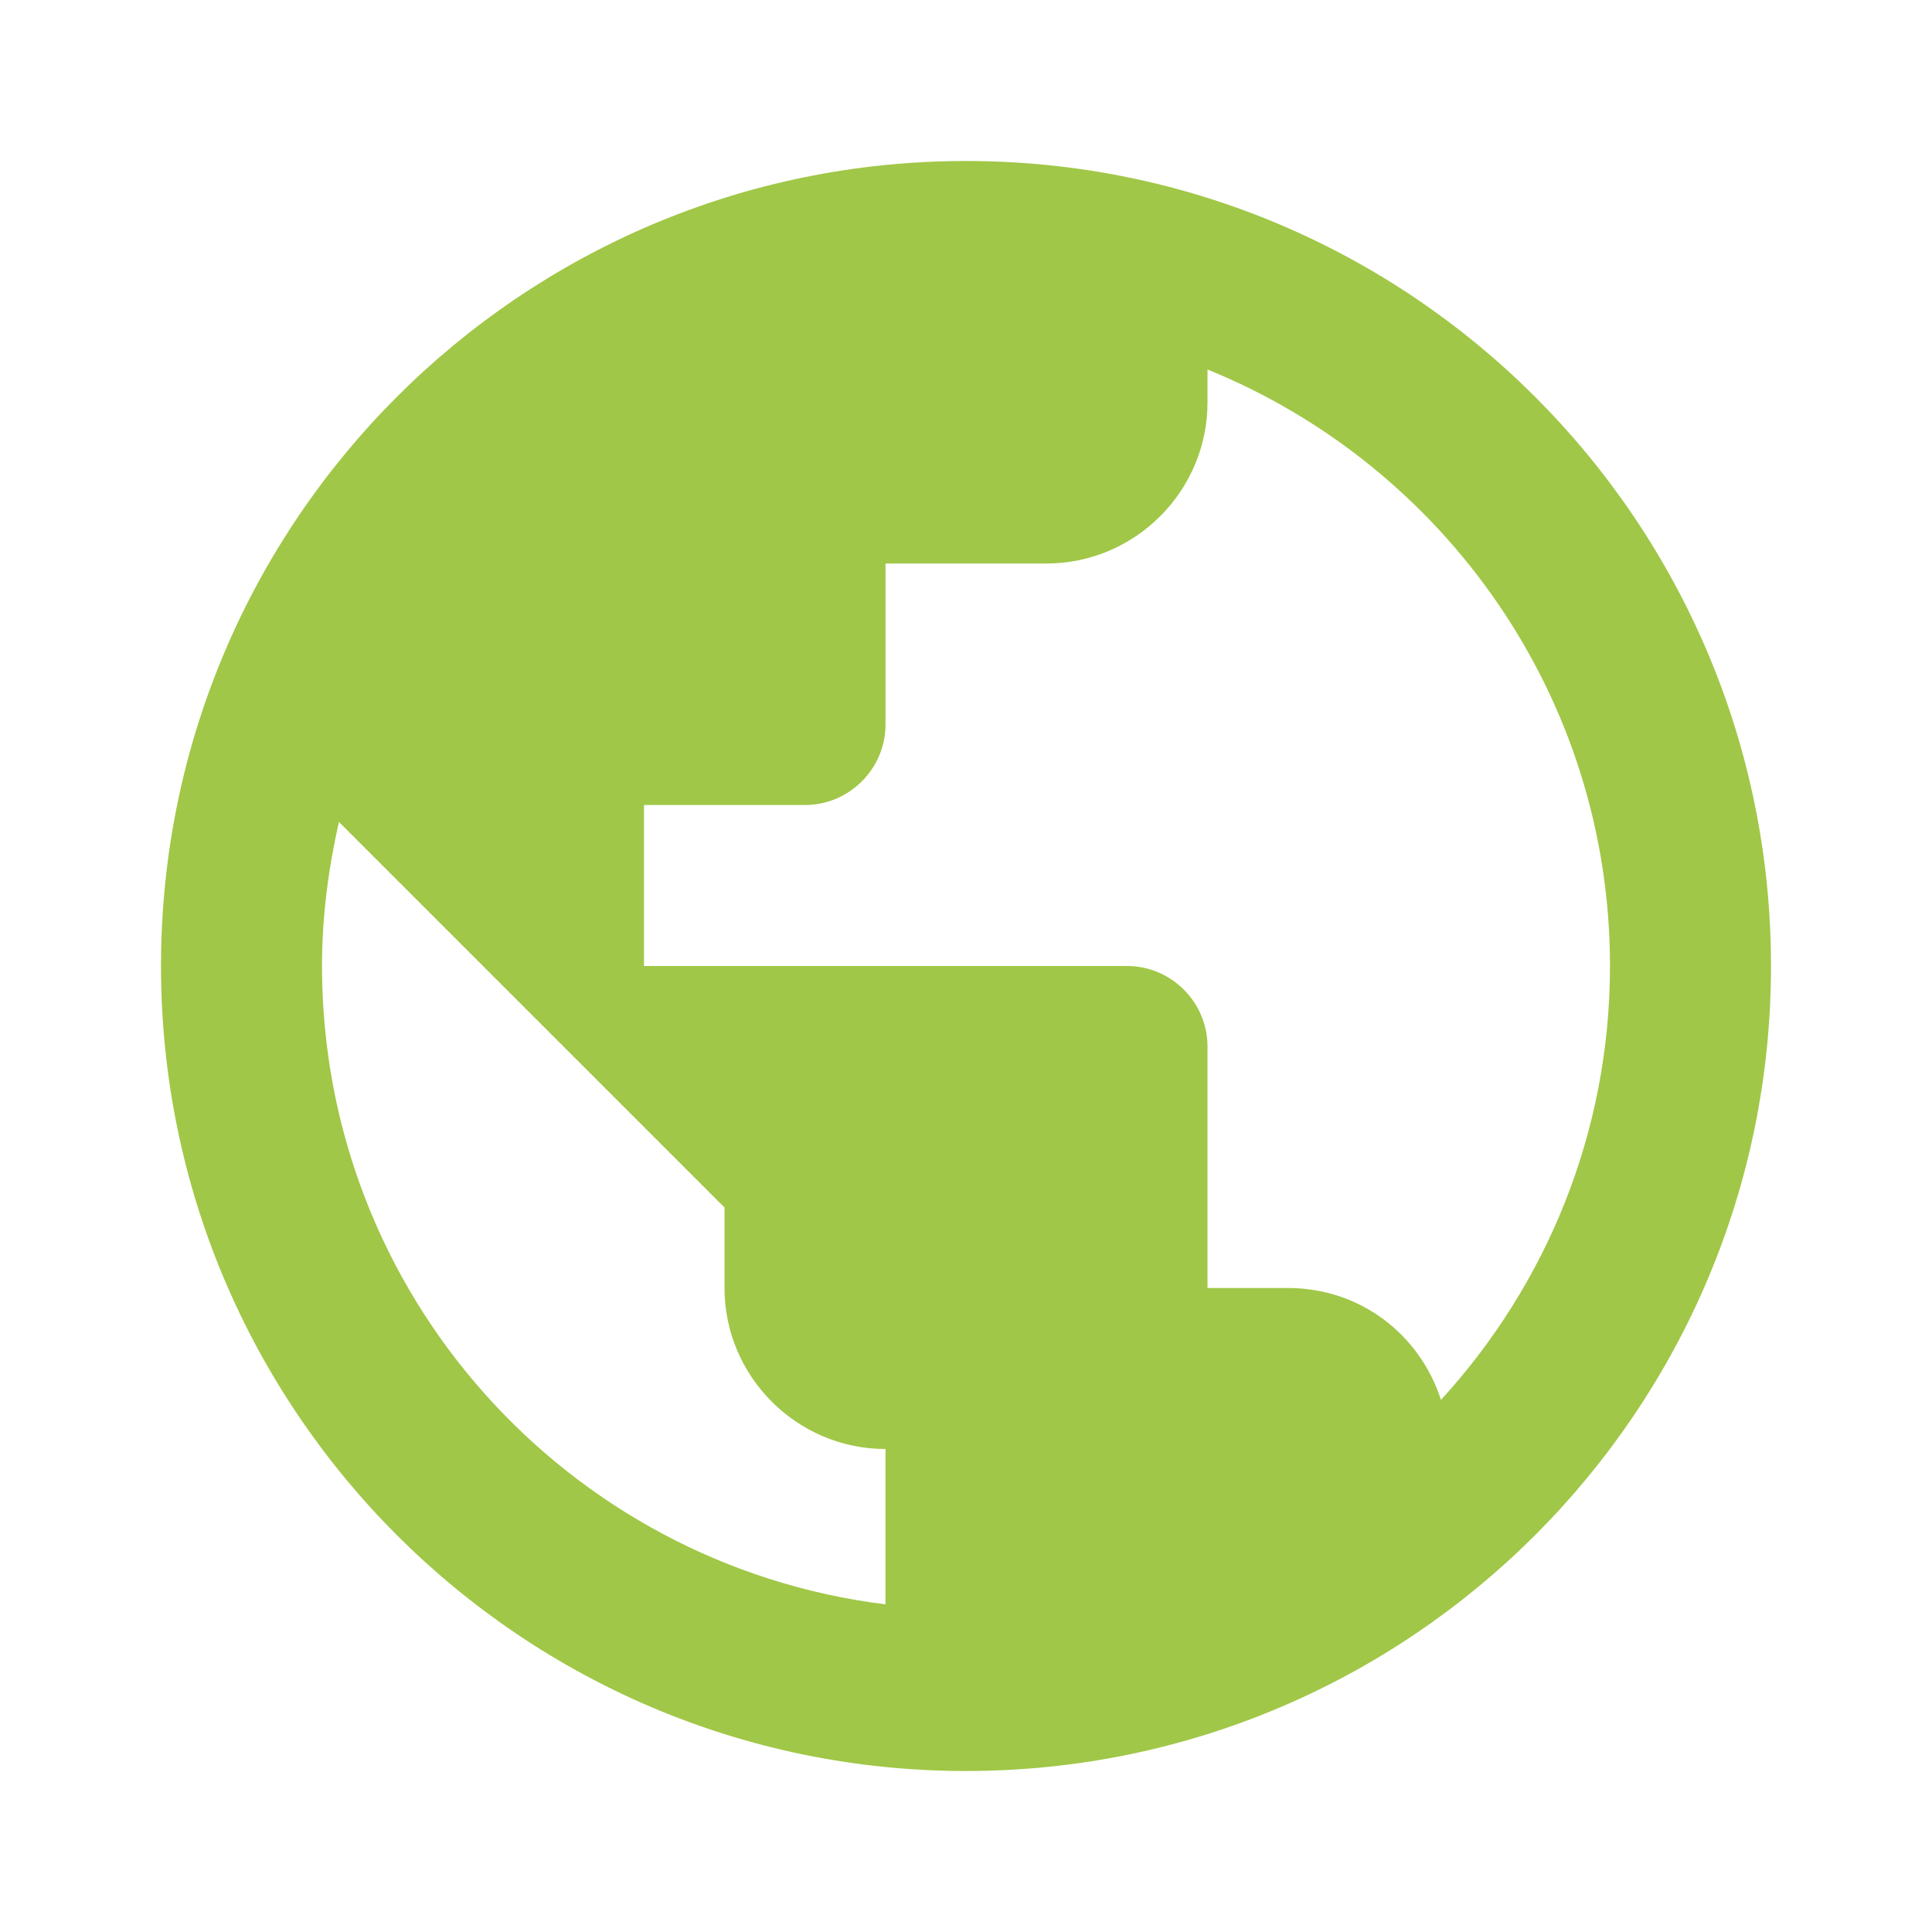
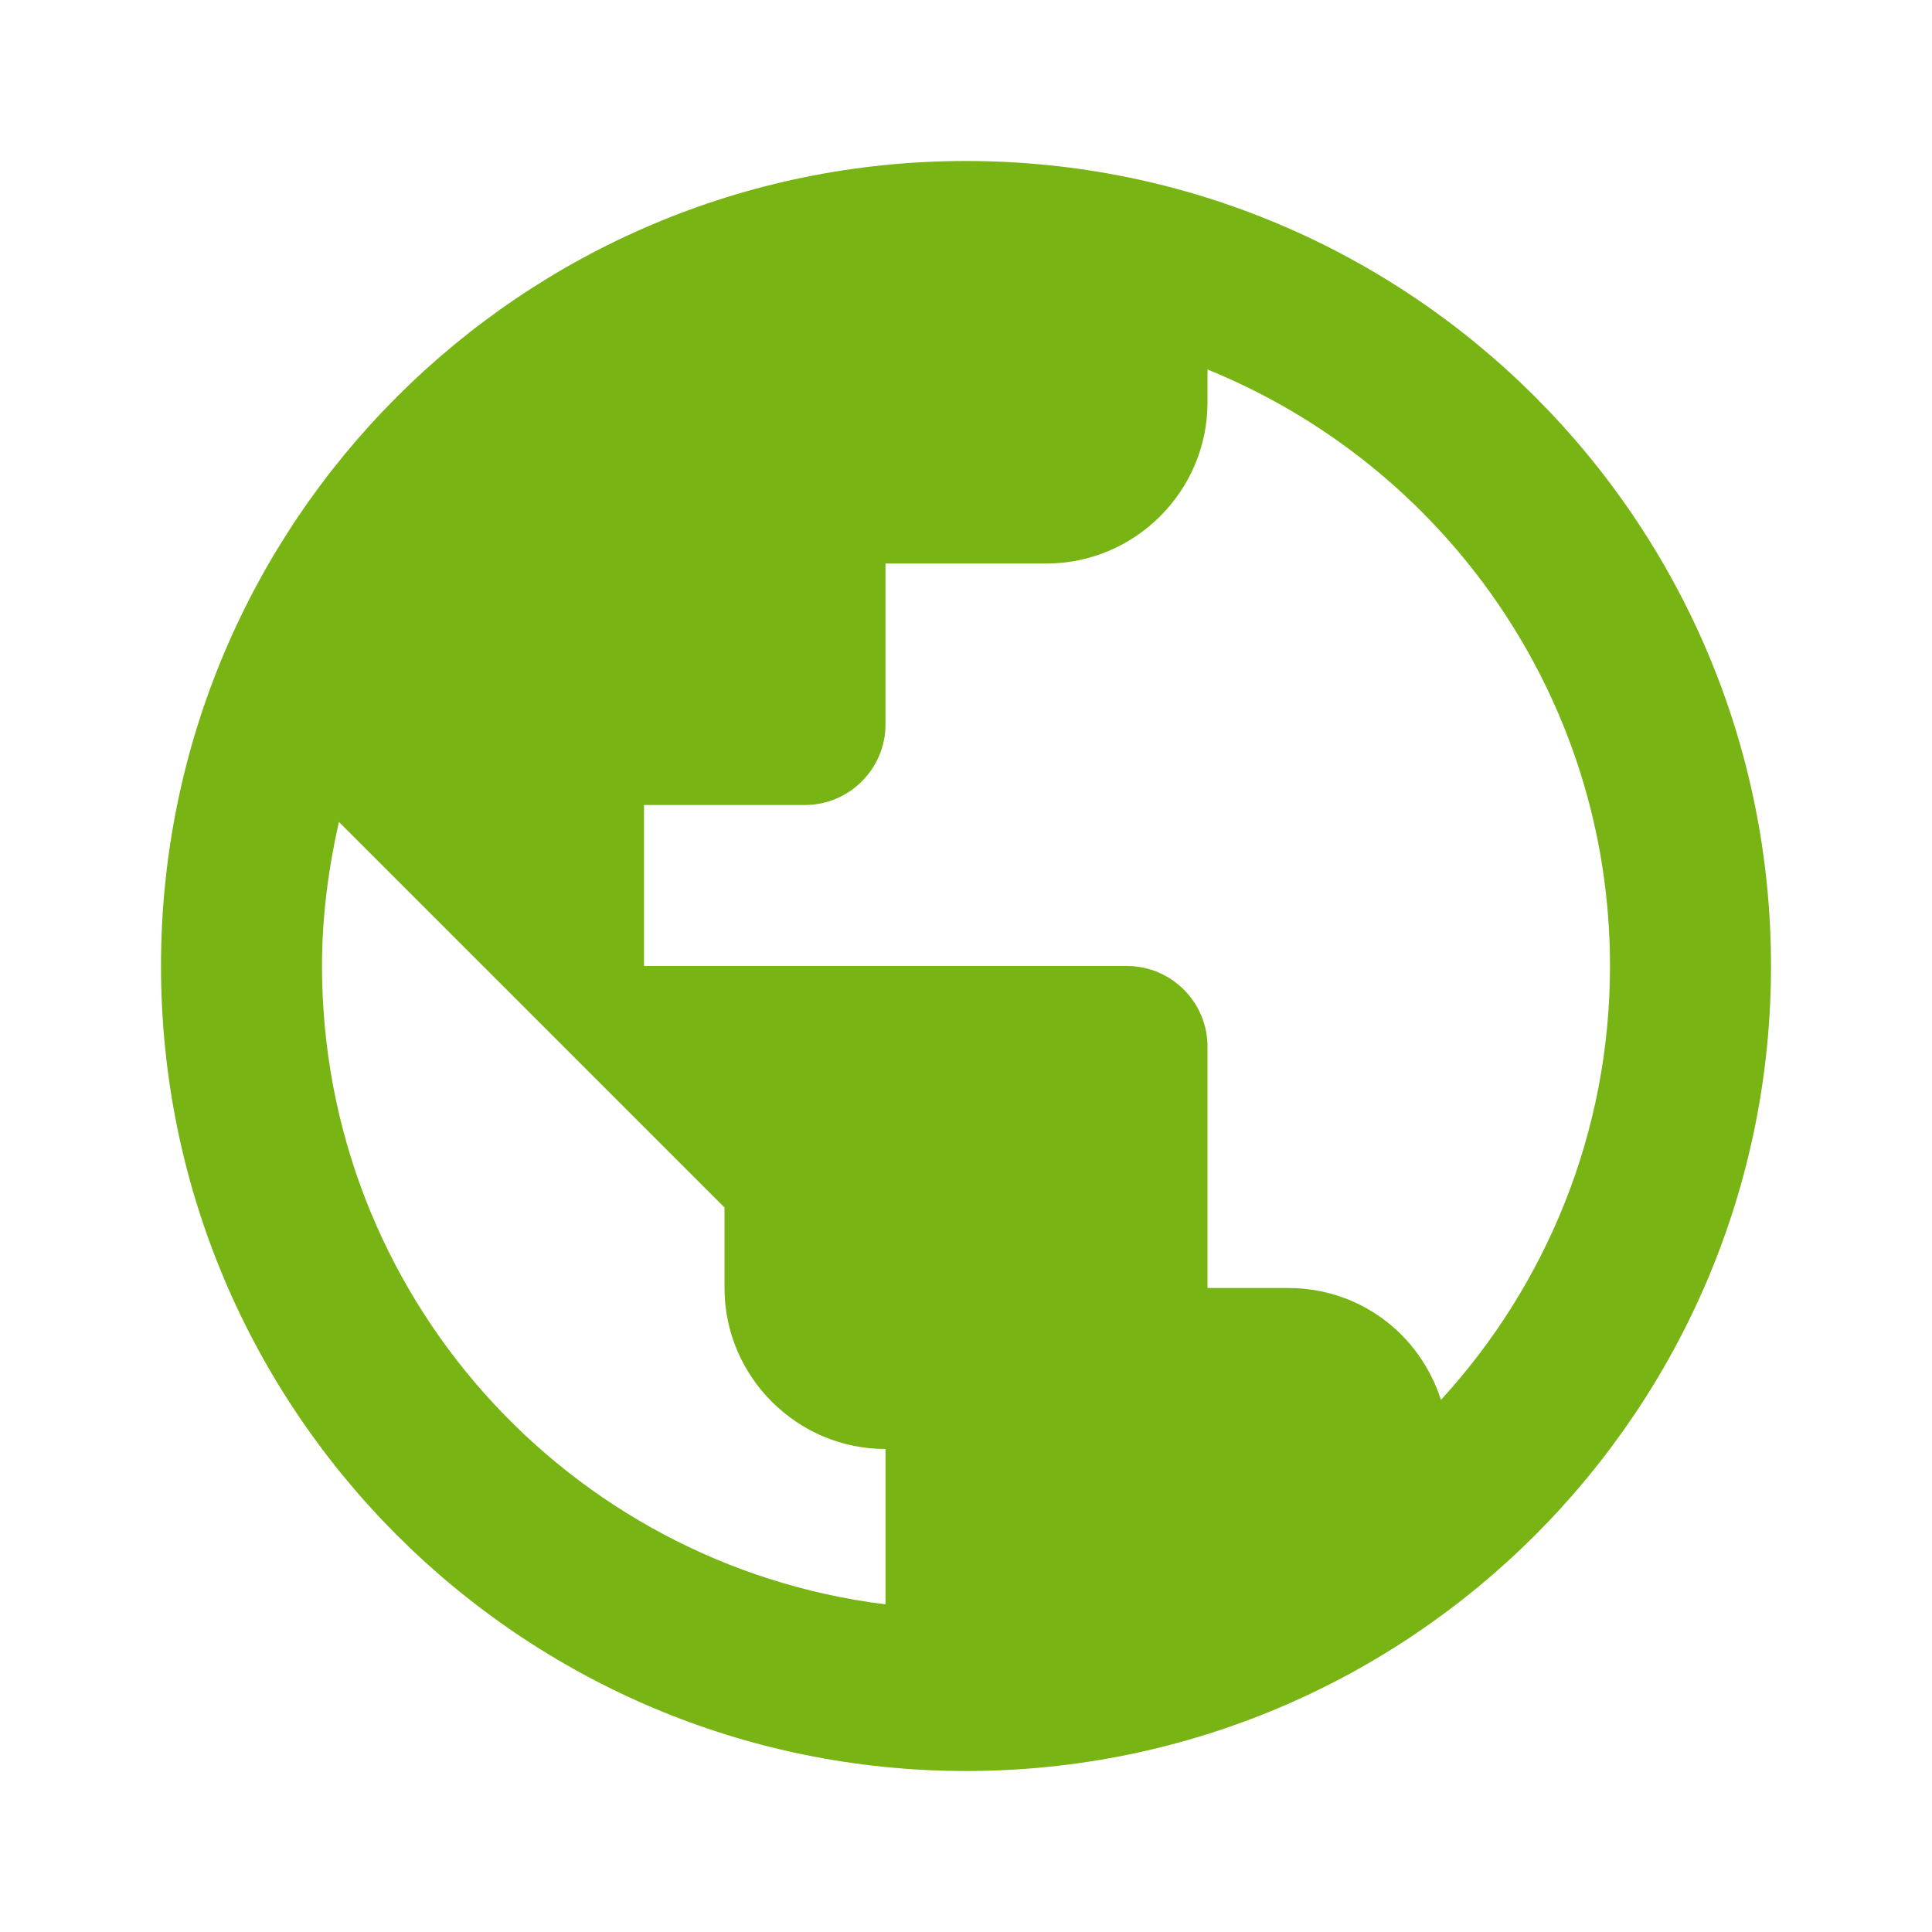
- <svg xmlns="http://www.w3.org/2000/svg" viewBox="0 0 24 24" fill="#A0C747" width="60" height="60">
+ <svg xmlns="http://www.w3.org/2000/svg" viewBox="0 0 24 24" fill="#78B414" width="60" height="60">
  <path d="M12 2C6.48 2 2 6.48 2 12s4.48 10 10 10 10-4.48 10-10S17.52 2 12 2zm-1 17.93c-3.95-.49-7-3.85-7-7.93 0-.62.08-1.21.21-1.79L9 15v1c0 1.1.9 2 2 2v1.93zm6.9-2.54c-.26-.81-1-1.39-1.9-1.39h-1v-3c0-.55-.45-1-1-1H8v-2h2c.55 0 1-.45 1-1V7h2c1.1 0 2-.9 2-2v-.41c2.93 1.19 5 4.06 5 7.41 0 2.08-.8 3.97-2.1 5.39z" />
</svg>
